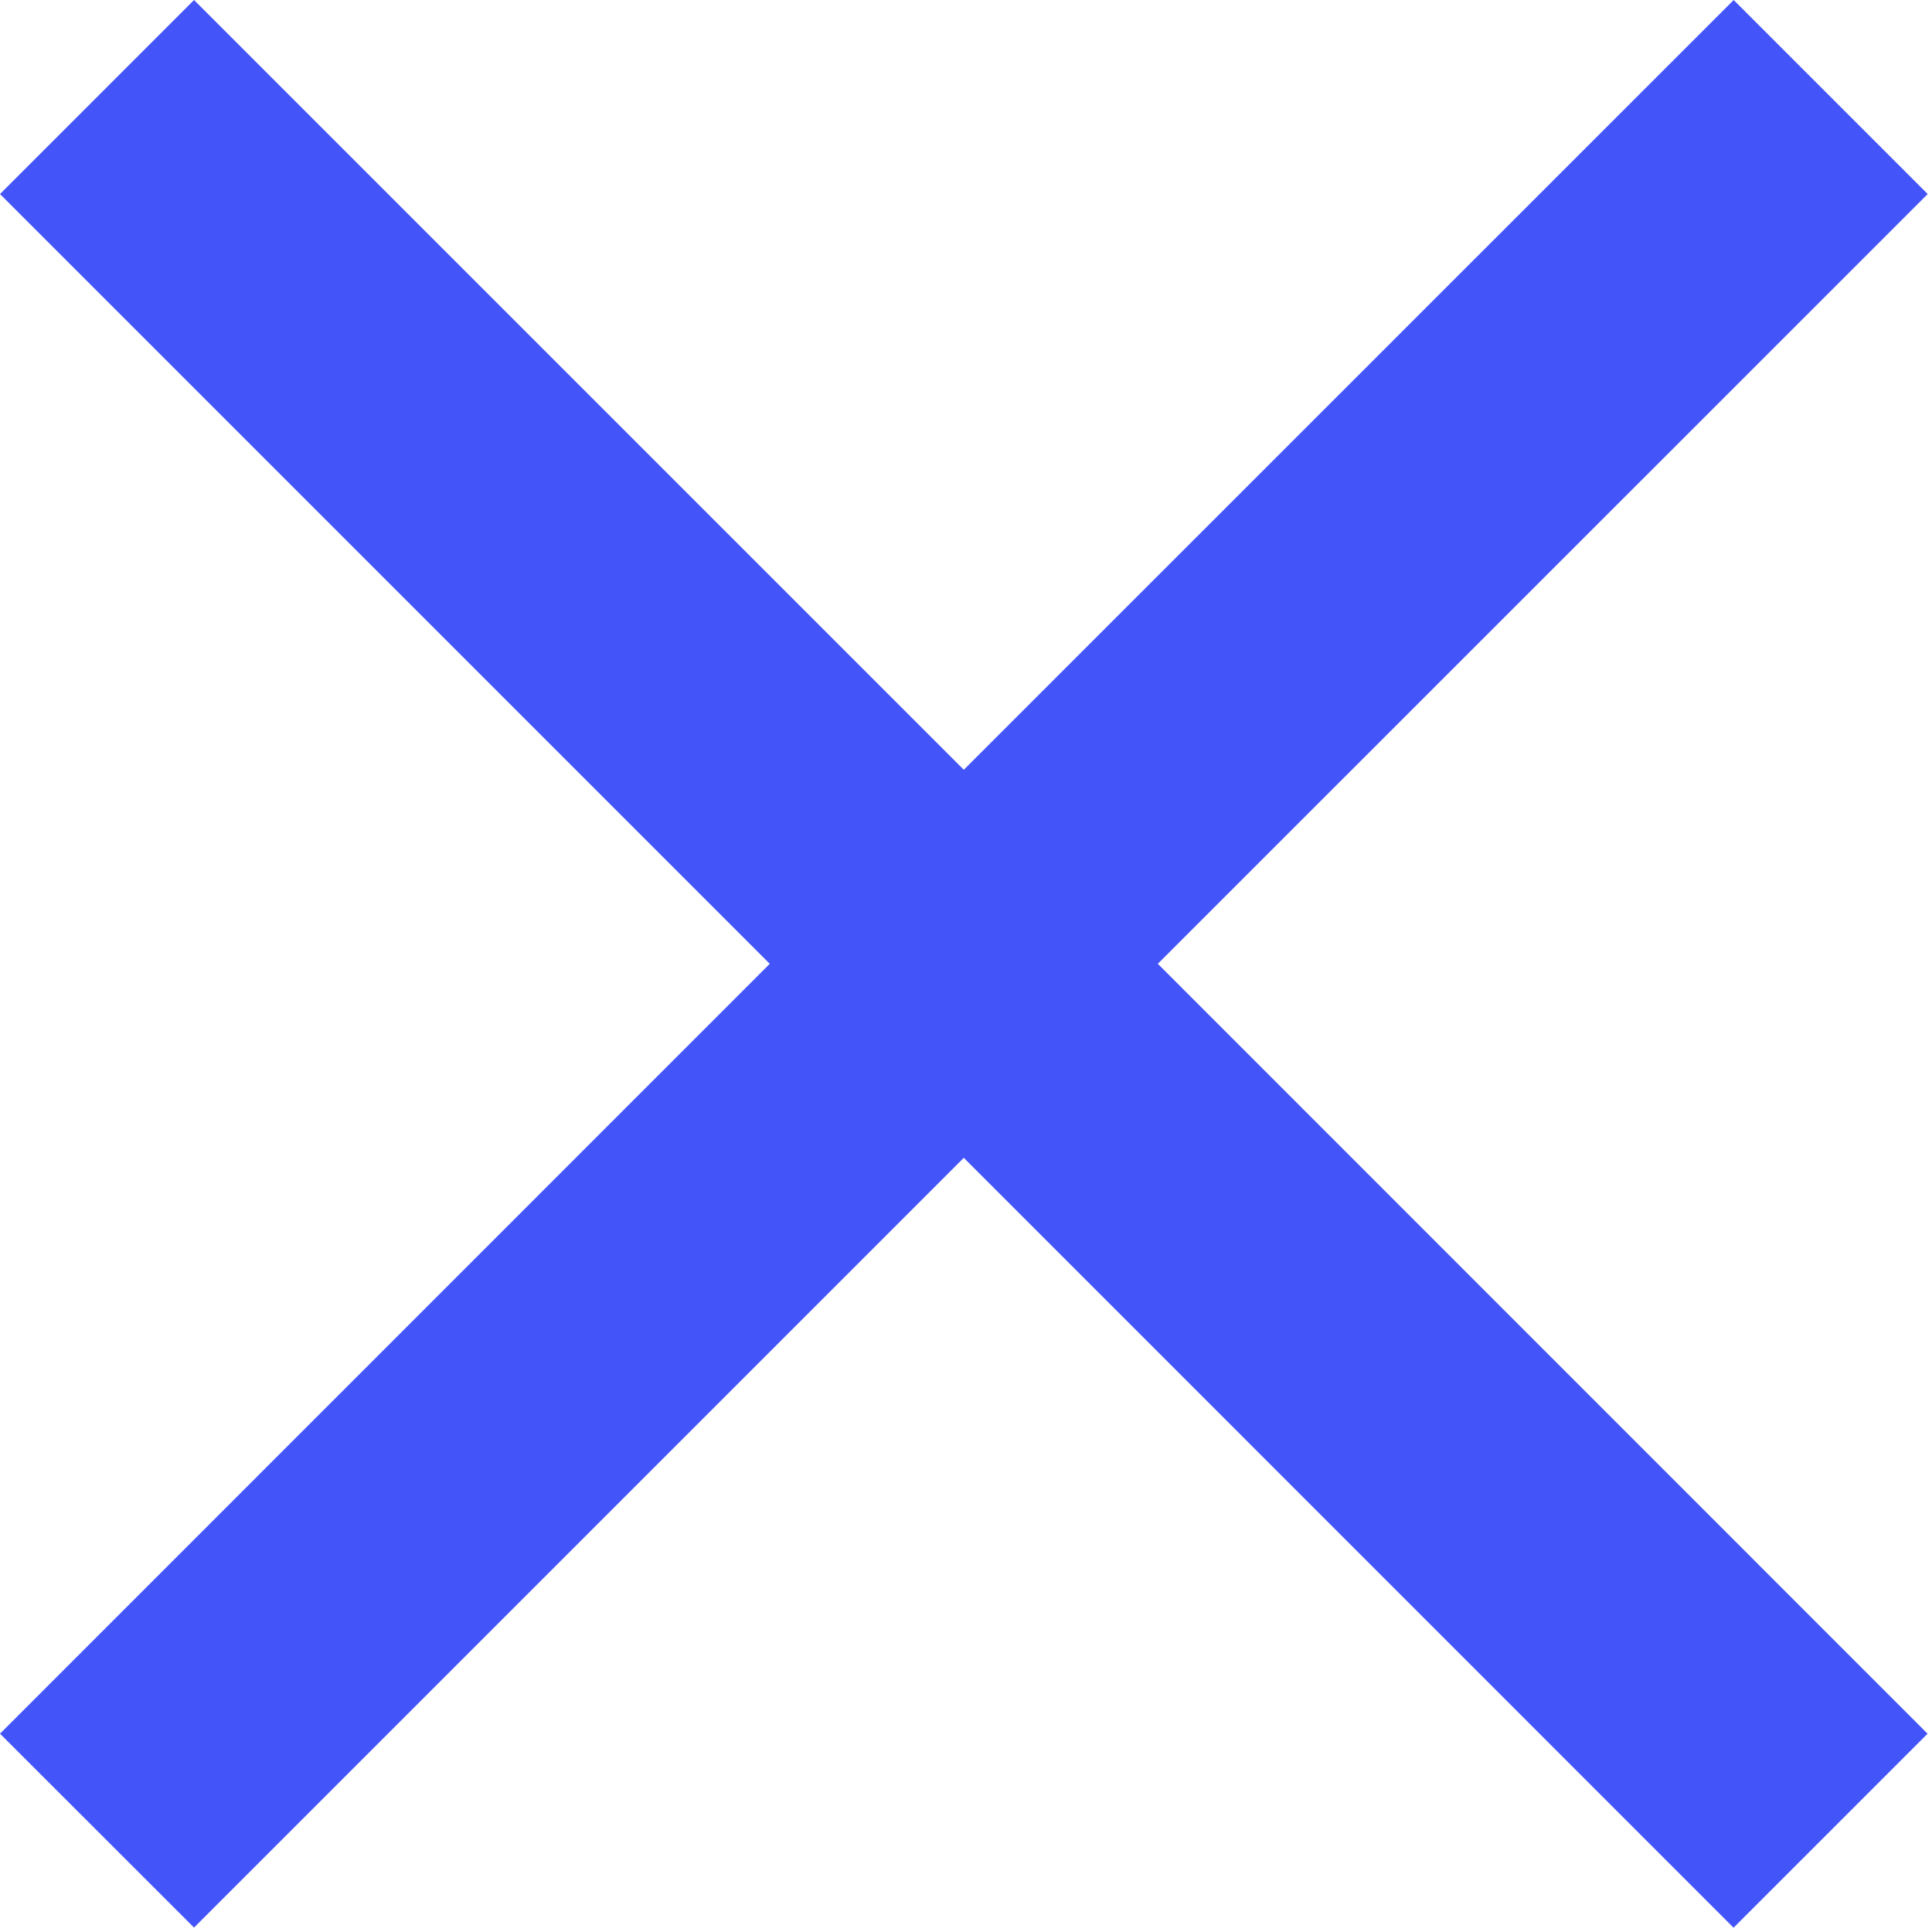
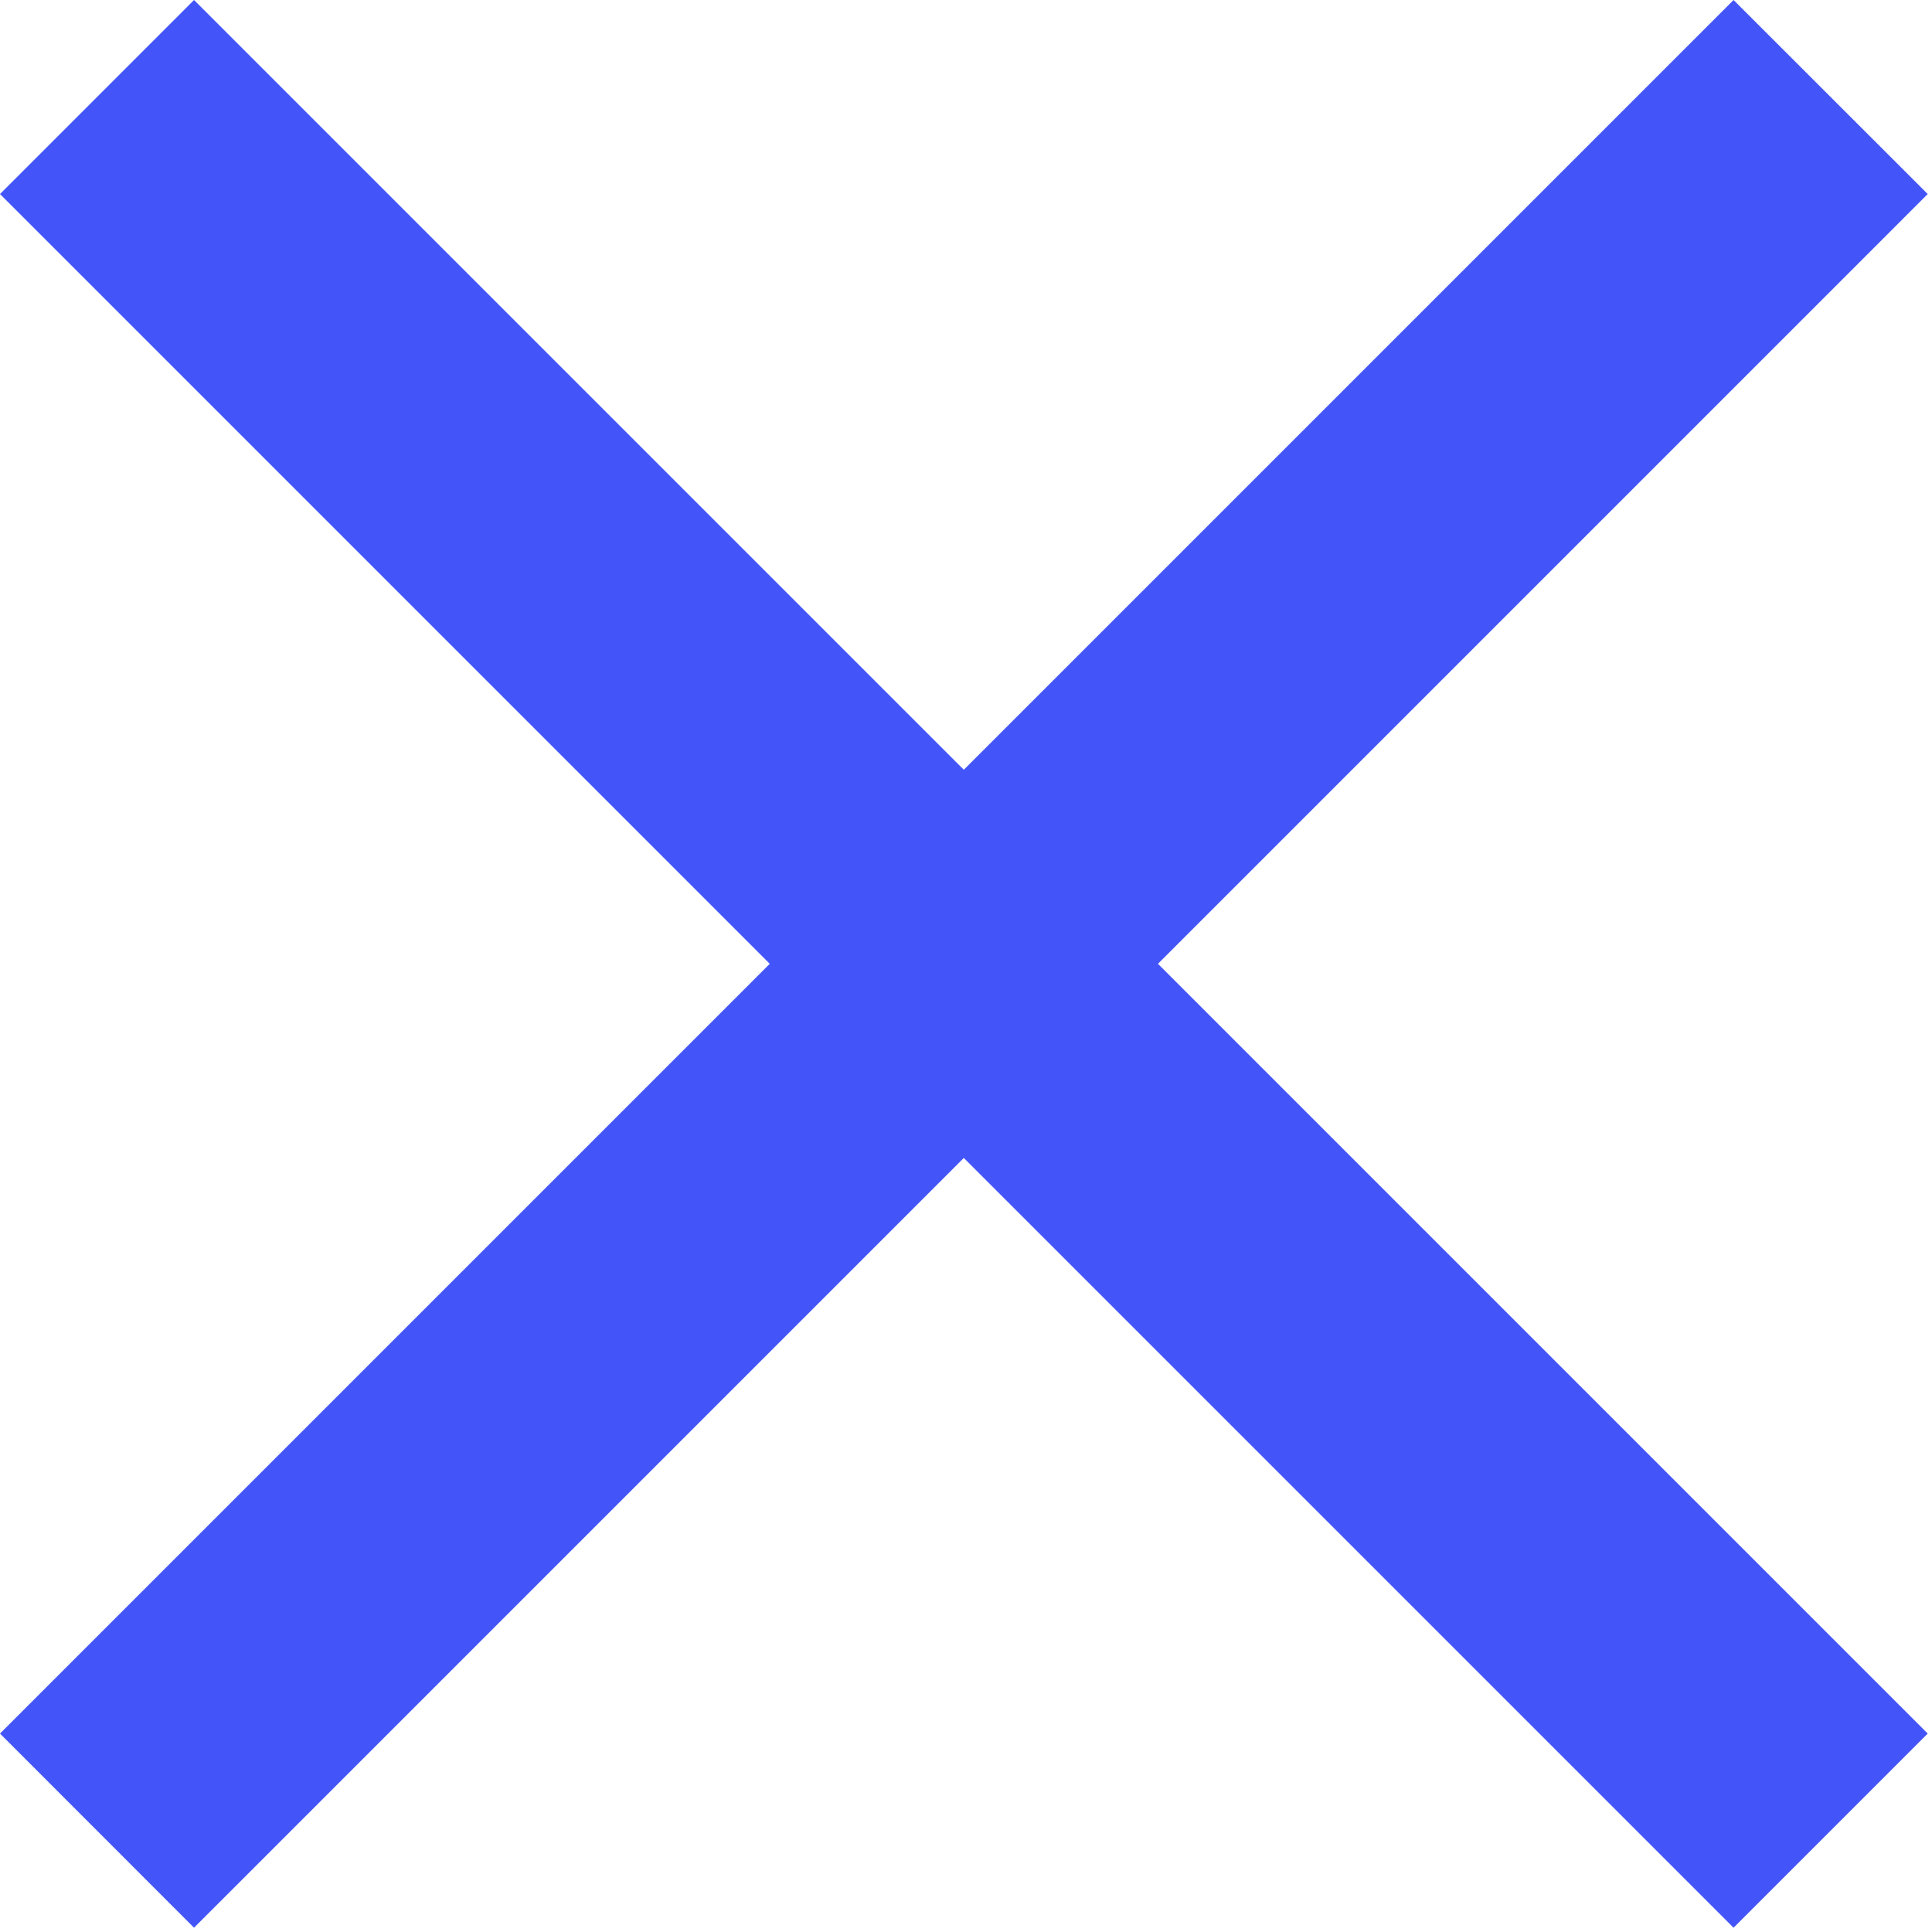
- <svg xmlns="http://www.w3.org/2000/svg" width="14" height="14" fill="none">
-   <path fill-rule="evenodd" clip-rule="evenodd" d="M13.969 1.406L8.39 6.984l5.578 5.579-1.406 1.406L6.984 8.39l-5.578 5.578L0 12.563l5.578-5.579L0 1.406 1.406 0l5.578 5.578L12.563 0l1.406 1.406z" fill="#4355F9" />
+ <svg xmlns="http://www.w3.org/2000/svg" width="14" height="14" viewBox="0 0 14 14" fill="none">
+   <path fill-rule="evenodd" clip-rule="evenodd" d="M13.969 1.406L8.391 6.984L13.969 12.562L12.562 13.969L6.984 8.391L1.406 13.969L0 12.562L5.578 6.984L0 1.406L1.406 0L6.984 5.578L12.562 0L13.969 1.406Z" fill="#4355F9" />
</svg>
